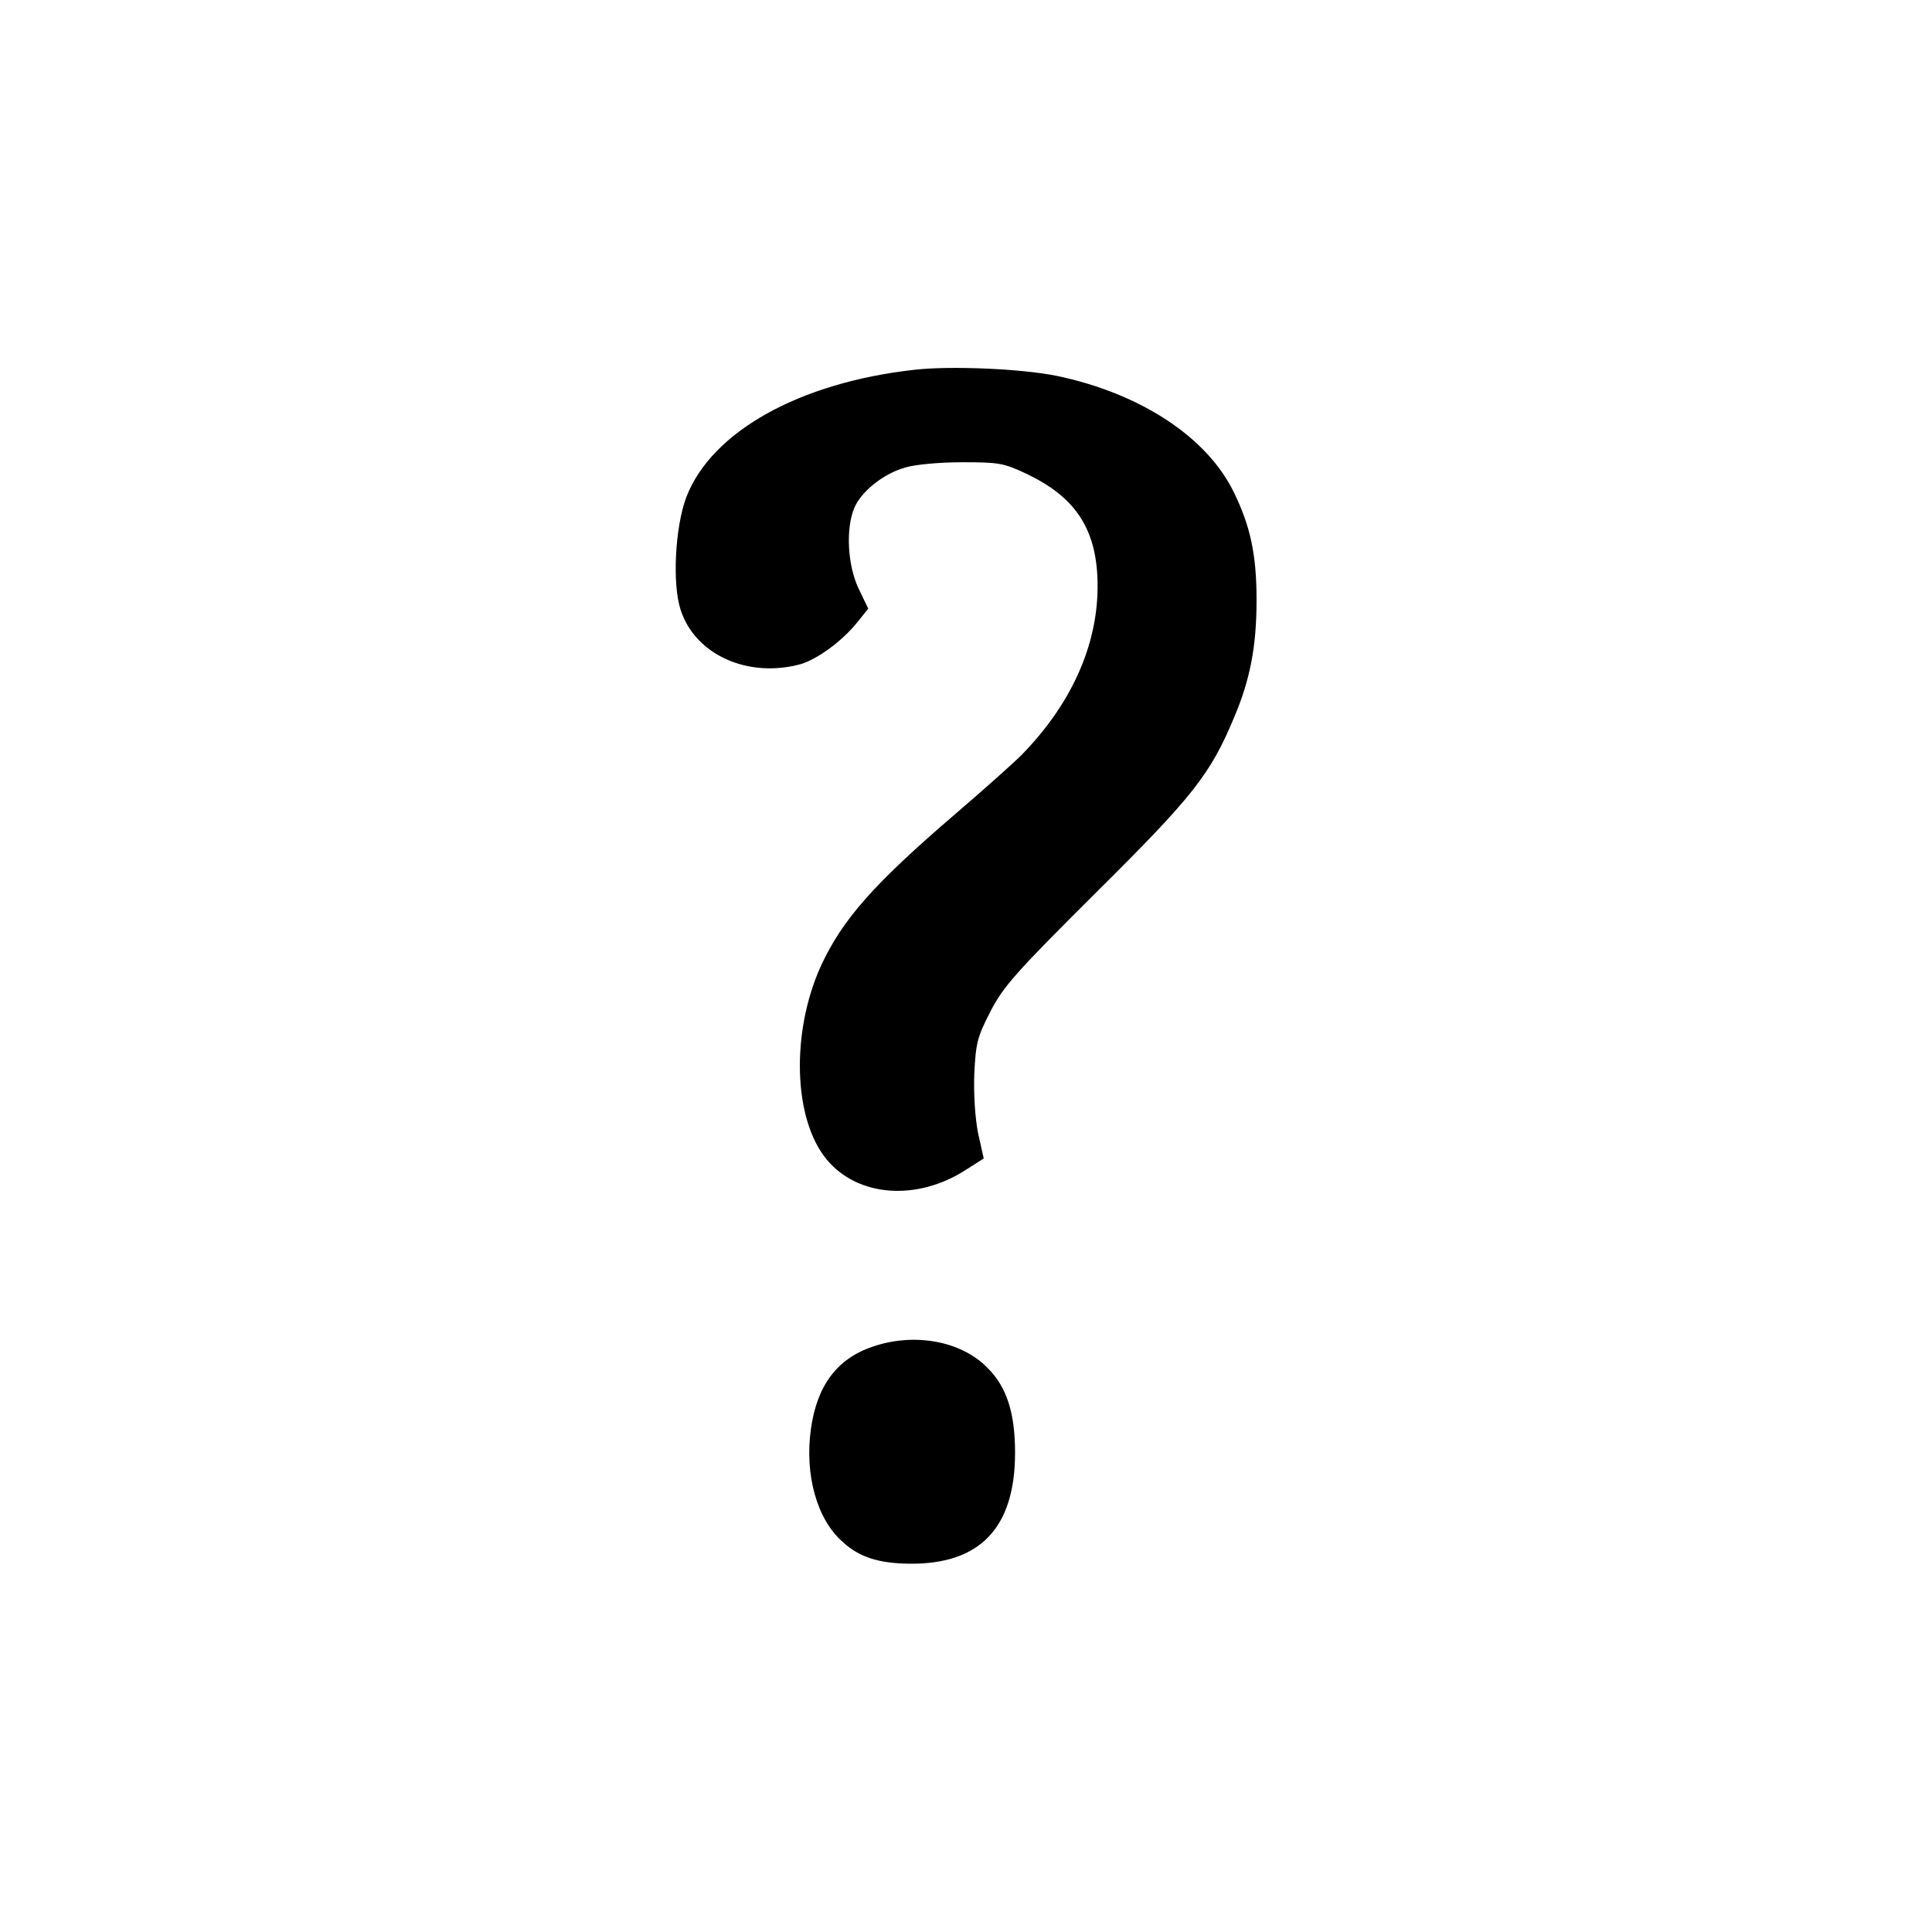
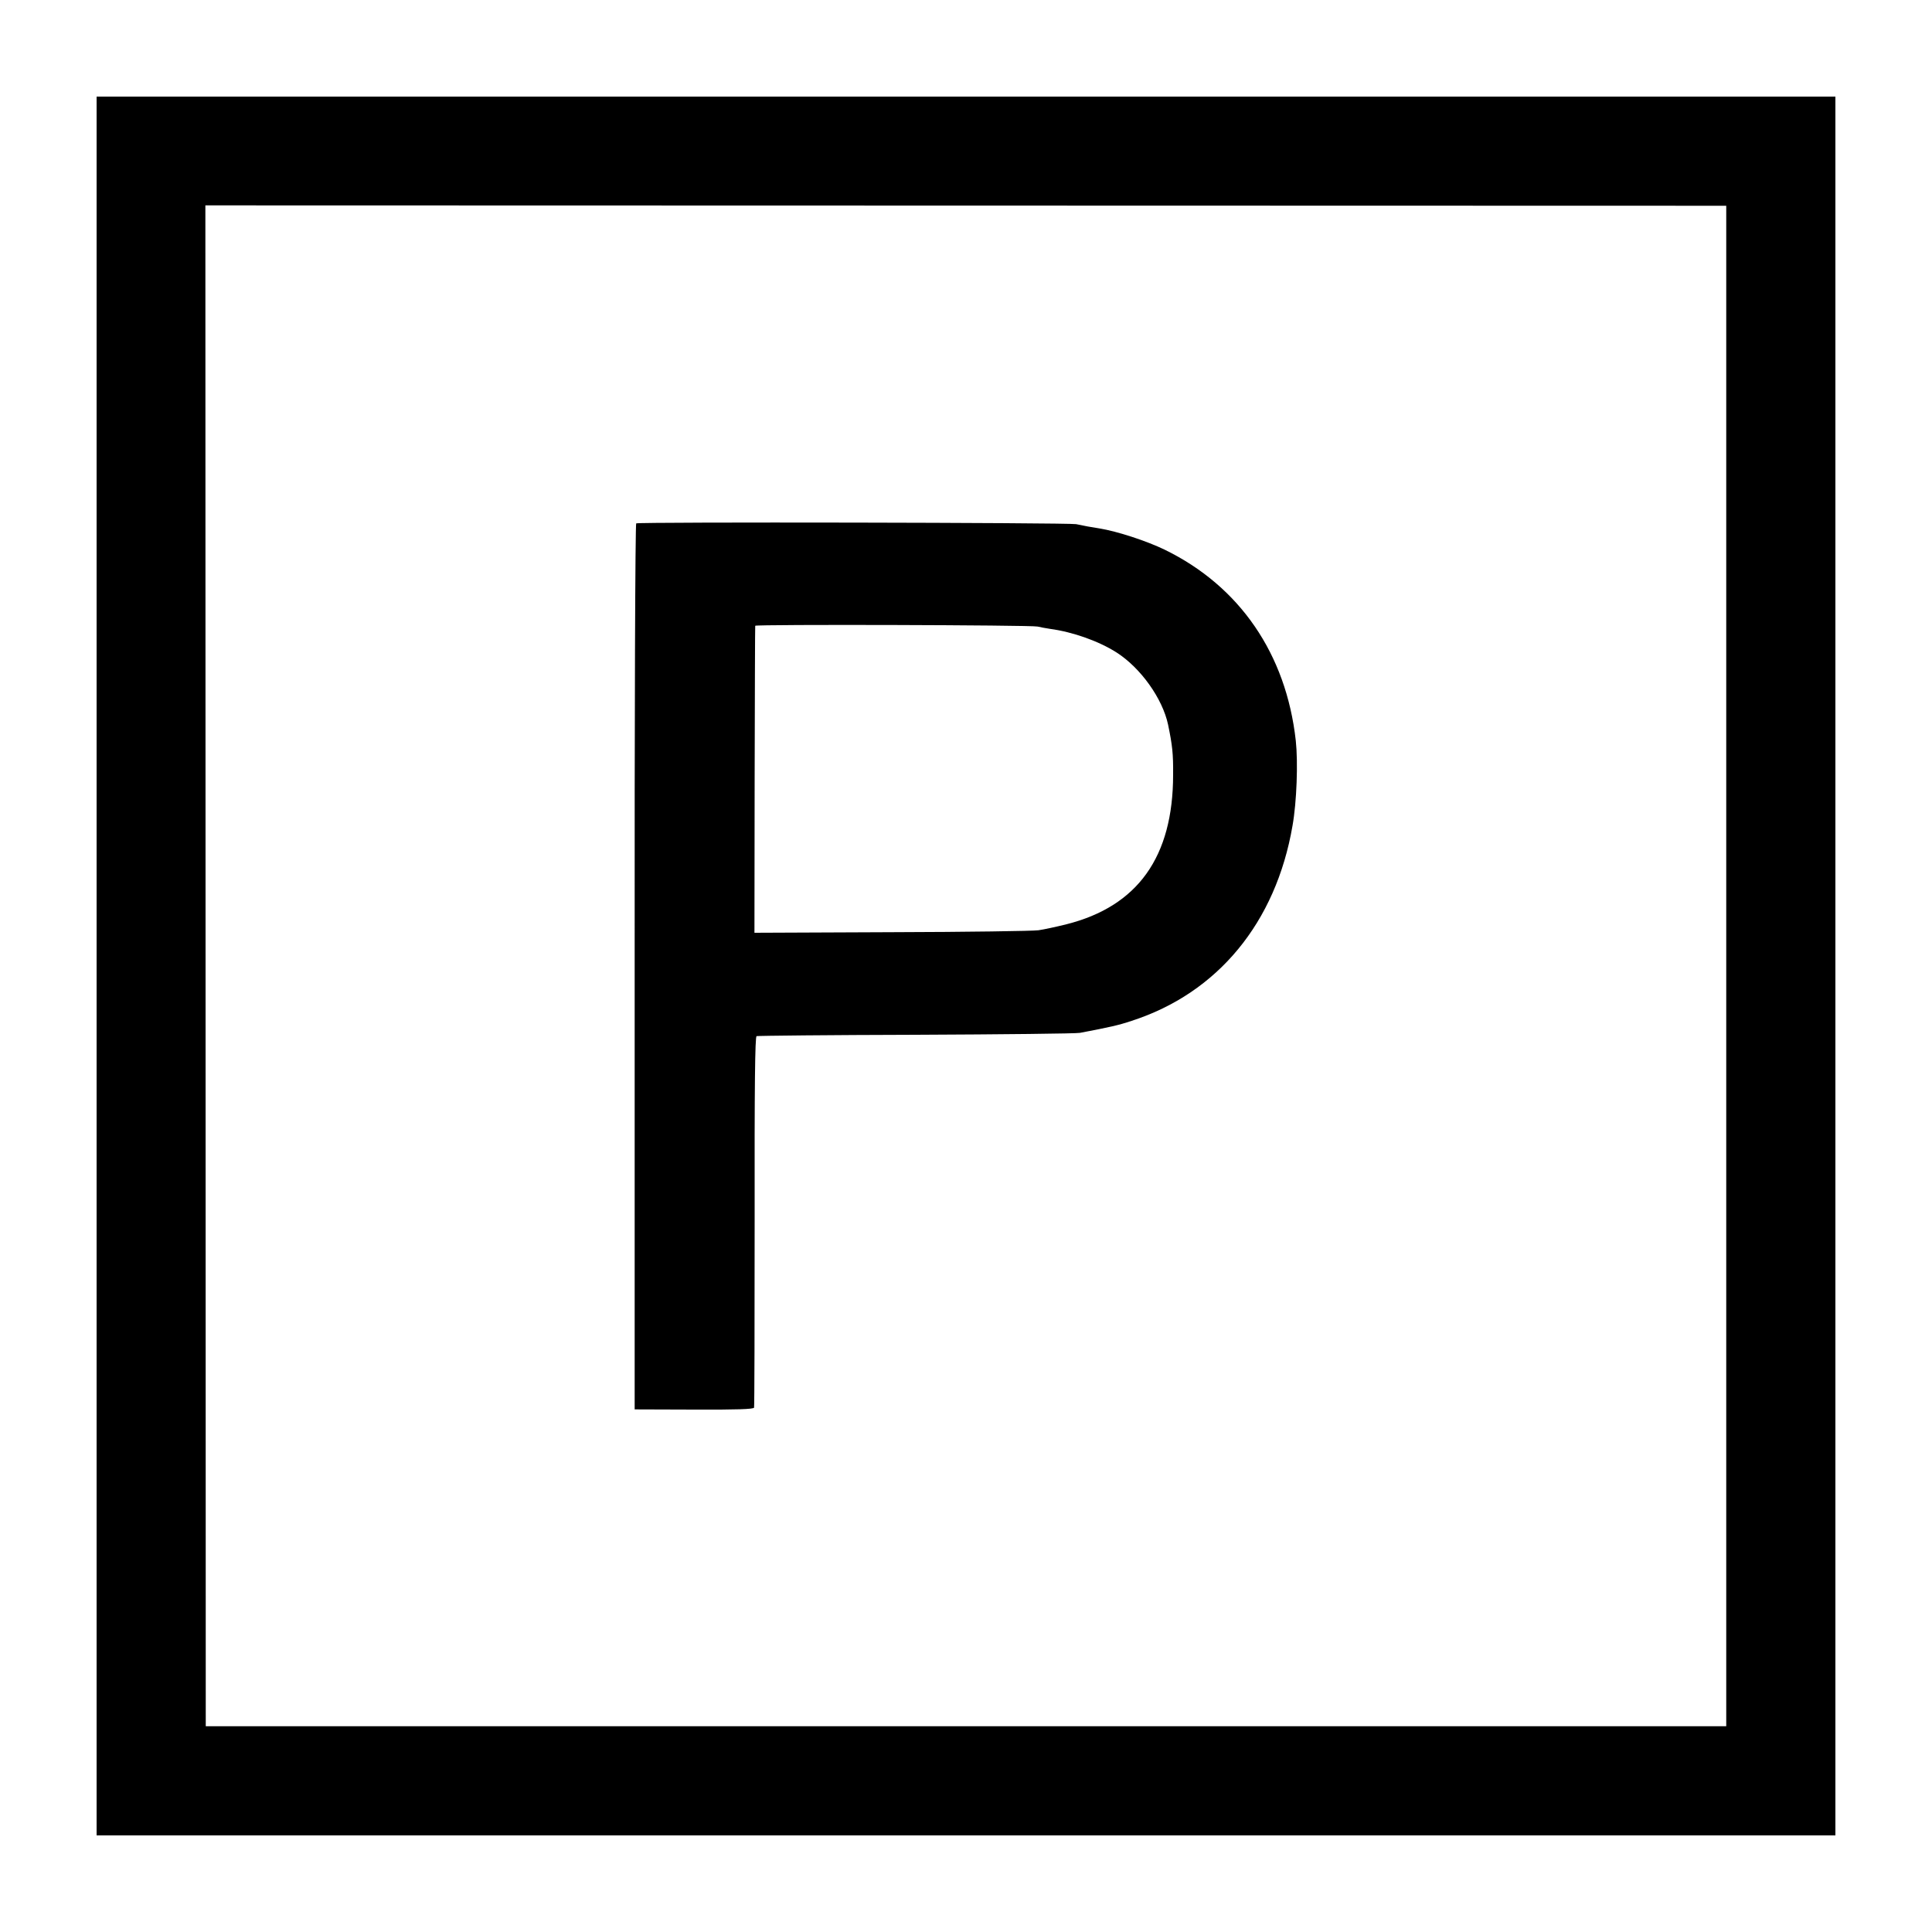
- <svg xmlns="http://www.w3.org/2000/svg" version="1.0" width="512pt" height="512pt" viewBox="0 0 512 512" preserveAspectRatio="xMidYMid meet">
-   <g transform="translate(0,512) scale(0.1,-0.1)" fill="#000000" stroke="none">
-     <path d="M2423 4140 c-305 -34 -537 -164 -604 -337 -30 -79 -38 -231 -15 -300 39 -119 179 -181 318 -143 44 13 110 61 150 111 l29 36 -26 54 c-29 62 -34 158 -11 213 18 43 77 91 135 107 25 8 92 14 151 14 97 0 110 -2 171 -31 124 -59 180 -139 187 -269 9 -168 -62 -334 -201 -476 -20 -20 -98 -90 -174 -155 -218 -187 -301 -281 -358 -405 -79 -175 -73 -405 16 -512 82 -99 239 -111 369 -27 l47 30 -15 67 c-8 41 -12 104 -10 158 4 81 8 97 43 165 34 66 68 104 280 315 256 254 303 313 366 465 42 99 59 187 59 310 0 119 -16 195 -60 285 -71 147 -249 263 -470 309 -94 19 -282 27 -377 16z" />
-     <path d="M2312 1551 c-94 -32 -147 -103 -163 -218 -17 -122 16 -240 85 -300 44 -40 95 -56 176 -57 187 -2 280 95 280 294 0 106 -22 175 -74 226 -70 71 -194 93 -304 55z" />
+ <svg xmlns="http://www.w3.org/2000/svg" version="1.0" width="1000pt" height="1000pt" viewBox="0 0 1000 1000" preserveAspectRatio="xMidYMid meet">
+   <g transform="translate(0,1000) scale(0.1,-0.1)" fill="#000000" stroke="none">
+     <path d="M500 5000 l0 -4500 4500 0 4500 0 0 4500 0 4500 -4500 0 -4500 0 0 -4500z m8435 0 l0 -3935 -3935 0 -3935 0 -1 3936 -1 3936 3936 -1 3936 -1 0 -3935z" />
+     <path d="M3293 7291 c-5 -3 -9 -974 -8 -2296 l0 -2290 307 -1 c219 -1 308 2 311 10 2 6 3 440 3 965 -1 706 2 955 10 958 7 2 378 6 825 7 448 2 830 6 849 10 157 30 198 39 267 62 446 144 747 509 833 1010 22 124 29 328 17 440 -50 450 -291 800 -679 989 -93 45 -245 95 -338 110 -19 3 -46 8 -60 10 -14 3 -41 8 -60 12 -46 8 -2265 12 -2277 4z m2077 -534 c14 -3 43 -9 65 -12 119 -16 253 -64 344 -122 125 -80 238 -238 267 -374 22 -107 27 -149 26 -259 0 -425 -183 -681 -552 -774 -52 -13 -117 -27 -145 -31 -27 -4 -369 -9 -760 -10 l-710 -3 1 791 c1 436 2 795 3 798 1 8 1431 4 1461 -4z" />
  </g>
</svg>
